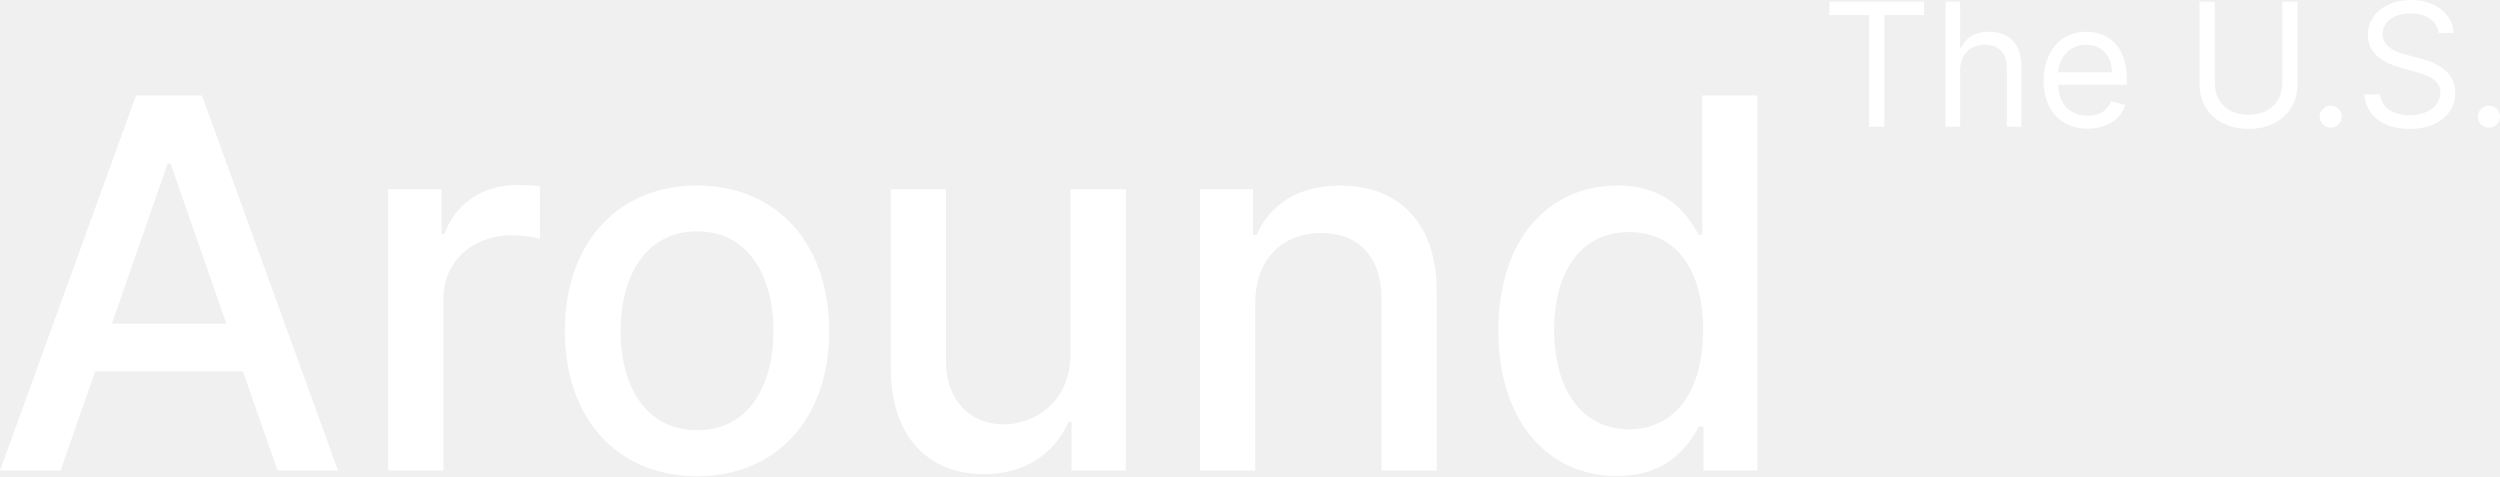
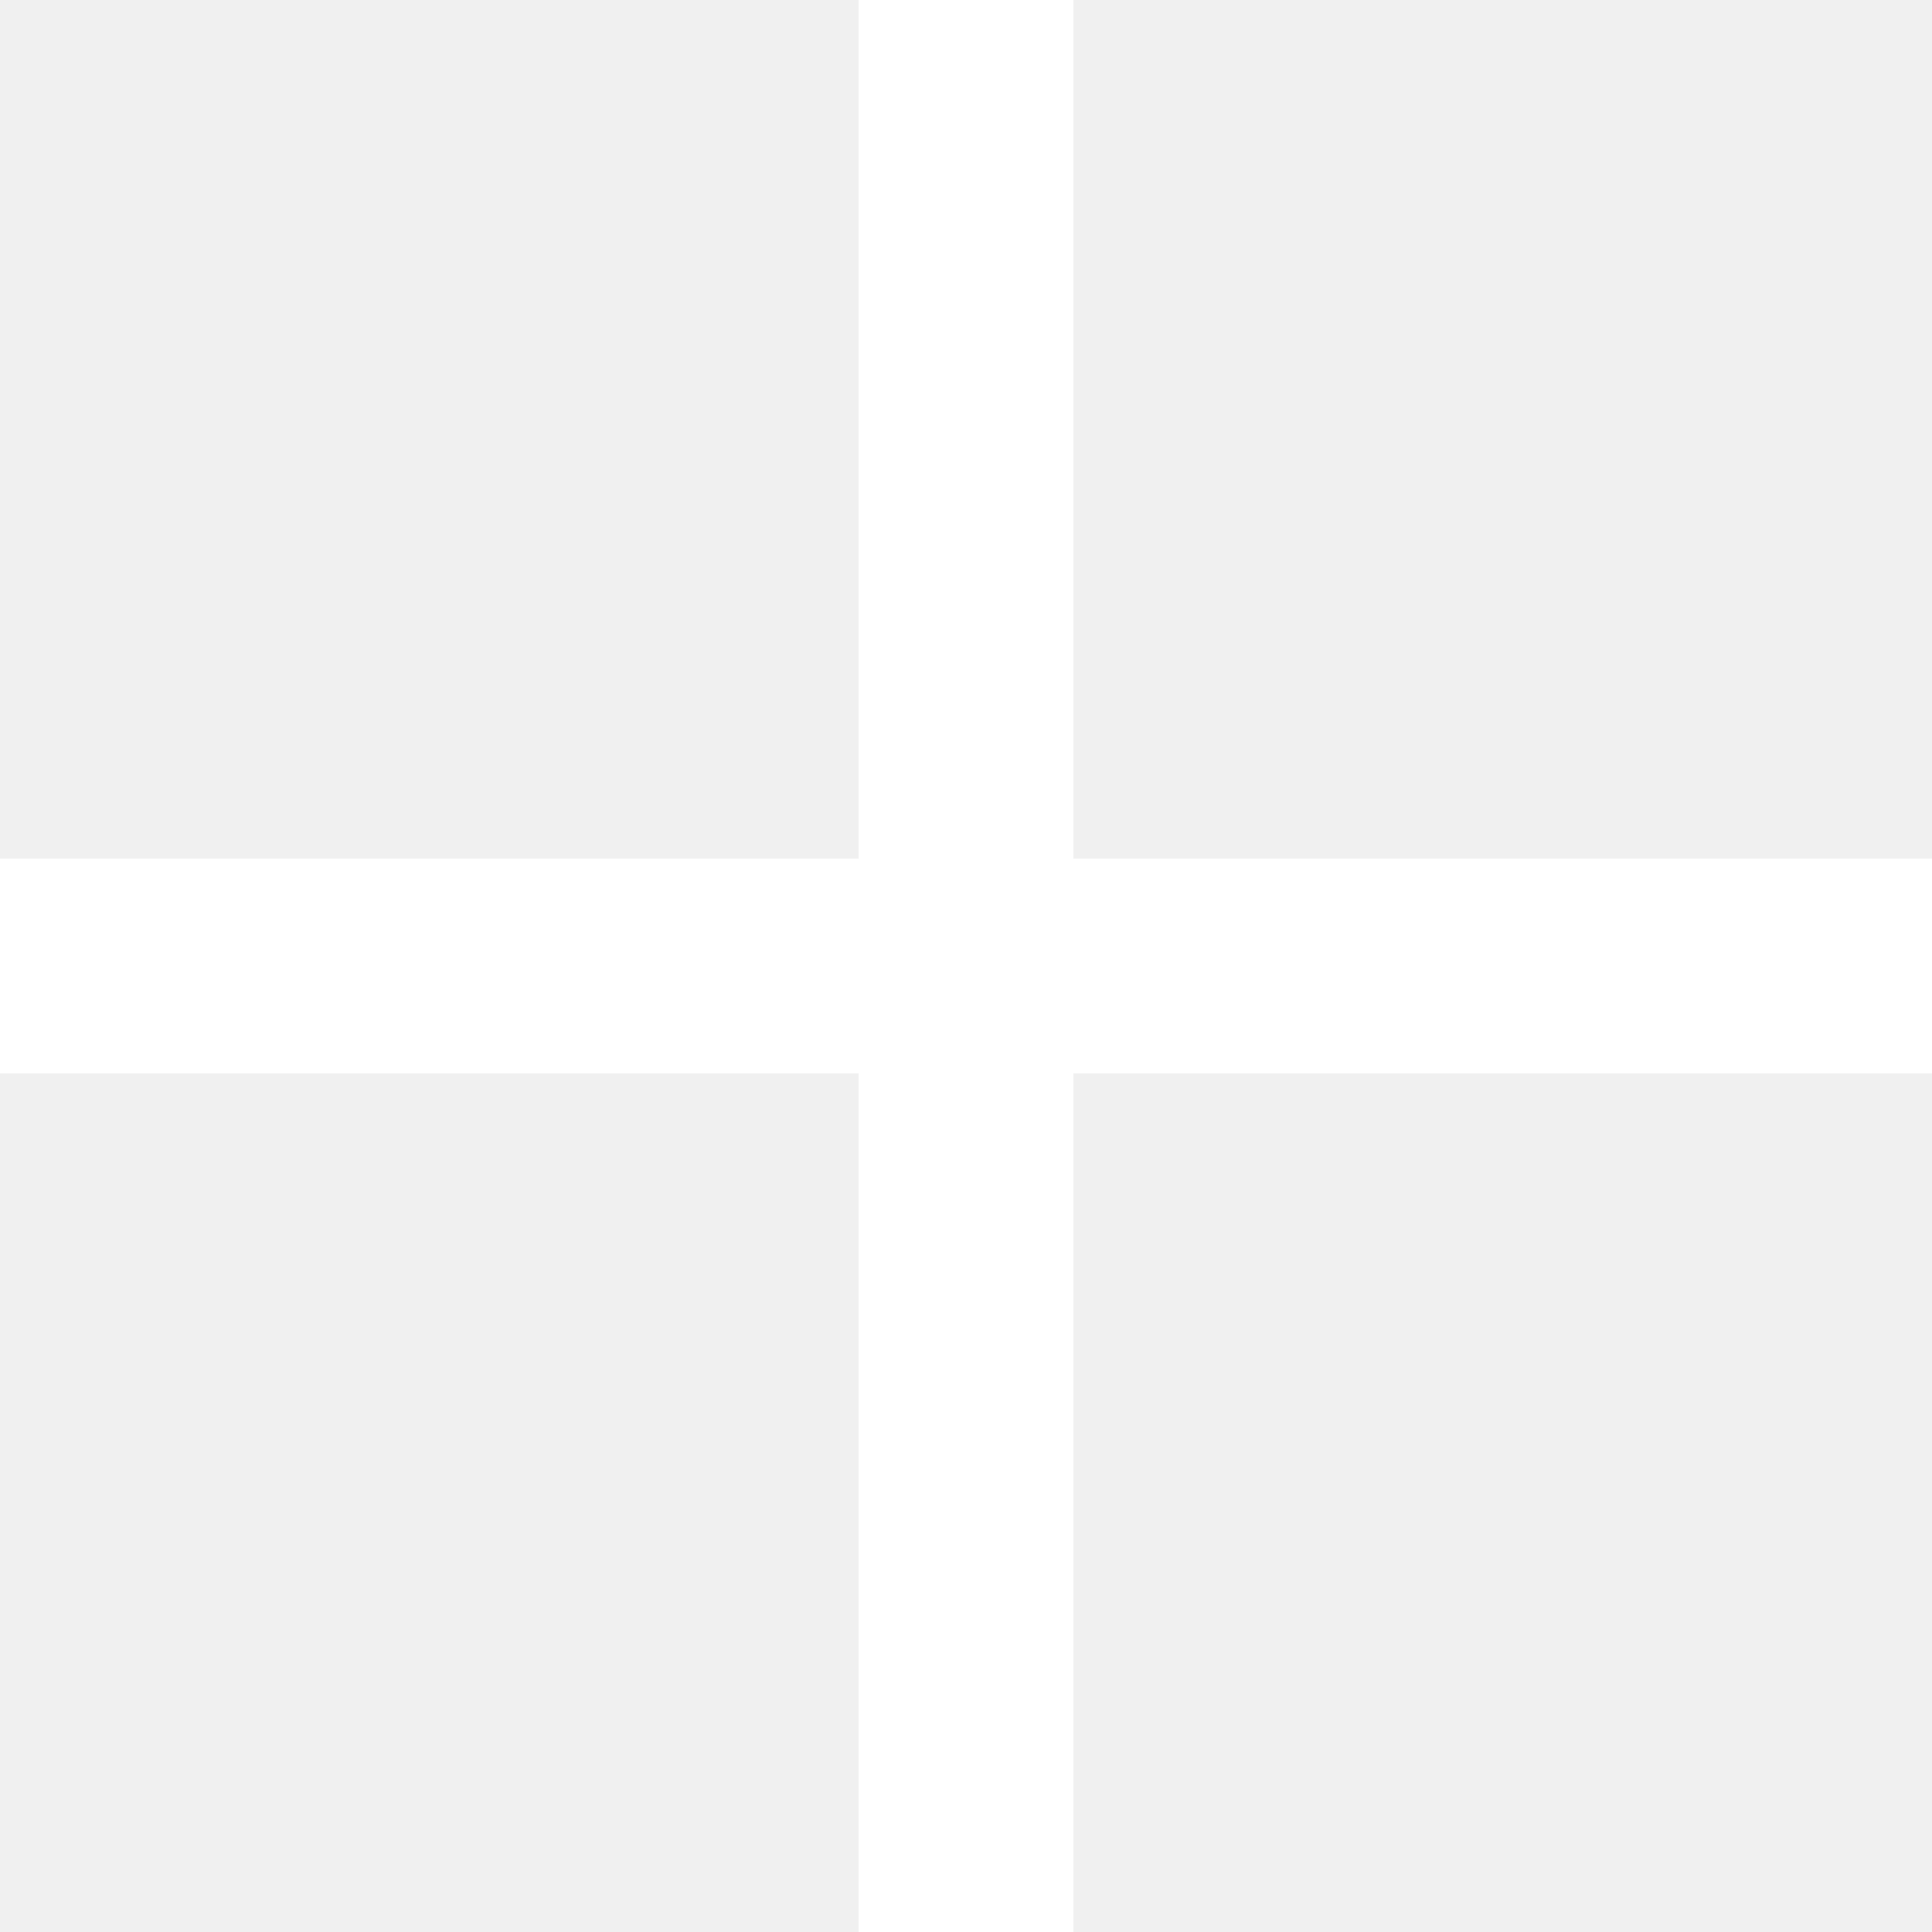
- <svg xmlns="http://www.w3.org/2000/svg" width="126" height="24" viewBox="0 0 126 24" fill="none">
-   <g id="Vector">
-     <path d="M3.052 23.714L4.801 18.711H12.245L13.985 23.714H17.037L10.179 4.812H6.858L0 23.714H3.052ZM5.639 16.312L8.449 8.245H8.598L11.408 16.312H5.639Z" fill="white" />
-     <path d="M19.566 23.714H22.348V15.056C22.348 13.201 23.79 11.863 25.762 11.863C26.339 11.863 26.991 11.965 27.214 12.029V9.39C26.935 9.353 26.386 9.325 26.032 9.325C24.358 9.325 22.925 10.266 22.404 11.789H22.255V9.537H19.566V23.714Z" fill="white" />
-     <path d="M35.13 24C39.159 24 41.792 21.074 41.792 16.69C41.792 12.278 39.159 9.353 35.13 9.353C31.101 9.353 28.468 12.278 28.468 16.69C28.468 21.074 31.101 24 35.13 24ZM35.139 21.683C32.506 21.683 31.278 19.404 31.278 16.681C31.278 13.967 32.506 11.66 35.139 11.66C37.754 11.66 38.982 13.967 38.982 16.681C38.982 19.404 37.754 21.683 35.139 21.683Z" fill="white" />
-     <path d="M53.951 17.835C53.961 20.244 52.155 21.388 50.592 21.388C48.871 21.388 47.68 20.151 47.68 18.222V9.537H44.898V18.555C44.898 22.071 46.842 23.898 49.587 23.898C51.737 23.898 53.198 22.773 53.858 21.259H54.007V23.714H56.743V9.537H53.951V17.835Z" fill="white" />
-     <path d="M63.263 15.296C63.263 13.035 64.659 11.743 66.594 11.743C68.483 11.743 69.627 12.971 69.627 15.029V23.714H72.41V14.697C72.41 11.189 70.465 9.353 67.543 9.353C65.394 9.353 63.989 10.34 63.328 11.845H63.151V9.537H60.481V23.714H63.263V15.296Z" fill="white" />
-     <path d="M81.491 23.991C84.096 23.991 85.12 22.413 85.622 21.508H85.855V23.714H88.572V4.812H85.79V11.835H85.622C85.12 10.959 84.171 9.353 81.51 9.353C78.058 9.353 75.517 12.057 75.517 16.653C75.517 21.24 78.02 23.991 81.491 23.991ZM82.105 21.637C79.621 21.637 78.327 19.468 78.327 16.626C78.327 13.81 79.593 11.697 82.105 11.697C84.534 11.697 85.836 13.663 85.836 16.626C85.836 19.607 84.506 21.637 82.105 21.637Z" fill="white" />
-     <path d="M92.206 0.763H94.203V6.387H94.972V0.763H96.97V0.086H92.206V0.763Z" fill="white" />
-     <path d="M98.79 3.544C98.79 2.72 99.32 2.252 100.043 2.252C100.731 2.252 101.147 2.683 101.147 3.433V6.387H101.879V3.384C101.879 2.169 101.228 1.6 100.254 1.6C99.503 1.6 99.075 1.911 98.852 2.4H98.79V0.086H98.058V6.387H98.79V3.544Z" fill="white" />
-     <path d="M105.216 6.485C106.183 6.485 106.89 6.005 107.114 5.292L106.407 5.095C106.22 5.587 105.789 5.833 105.216 5.833C104.356 5.833 103.764 5.282 103.73 4.27H107.188V3.963C107.188 2.203 106.134 1.6 105.141 1.6C103.851 1.6 102.995 2.609 102.995 4.061C102.995 5.513 103.838 6.485 105.216 6.485ZM103.73 3.643C103.779 2.907 104.304 2.252 105.141 2.252C105.935 2.252 106.444 2.843 106.444 3.643H103.73Z" fill="white" />
-     <path d="M115.026 0.086V4.196C115.026 5.119 114.387 5.784 113.326 5.784C112.265 5.784 111.626 5.119 111.626 4.196V0.086H110.857V4.258C110.857 5.55 111.831 6.498 113.326 6.498C114.821 6.498 115.795 5.55 115.795 4.258V0.086H115.026Z" fill="white" />
-     <path d="M117.467 6.436C117.774 6.436 118.025 6.187 118.025 5.882C118.025 5.578 117.774 5.329 117.467 5.329C117.16 5.329 116.908 5.578 116.908 5.882C116.908 6.187 117.16 6.436 117.467 6.436Z" fill="white" />
-     <path d="M122.912 1.661H123.656C123.622 0.711 122.738 0 121.51 0C120.294 0 119.339 0.701 119.339 1.76C119.339 2.609 119.959 3.113 120.951 3.396L121.733 3.618C122.403 3.803 122.998 4.036 122.998 4.664C122.998 5.353 122.328 5.808 121.448 5.808C120.691 5.808 120.021 5.476 119.959 4.762H119.165C119.239 5.796 120.083 6.498 121.448 6.498C122.912 6.498 123.743 5.698 123.743 4.676C123.743 3.495 122.614 3.113 121.956 2.941L121.311 2.769C120.84 2.646 120.083 2.4 120.083 1.723C120.083 1.12 120.641 0.677 121.485 0.677C122.254 0.677 122.837 1.04 122.912 1.661Z" fill="white" />
-     <path d="M125.442 6.436C125.749 6.436 126 6.187 126 5.882C126 5.578 125.749 5.329 125.442 5.329C125.135 5.329 124.883 5.578 124.883 5.882C124.883 6.187 125.135 6.436 125.442 6.436Z" fill="white" />
-   </g>
+ <svg xmlns="http://www.w3.org/2000/svg" width="16" height="16" viewBox="0 0 16 16" fill="none">
+   <path id="Vector" d="M16 7.111H8.889V0H7.111V7.111H0V8.889H7.111V16H8.889V8.889H16V7.111Z" fill="white" />
</svg>
